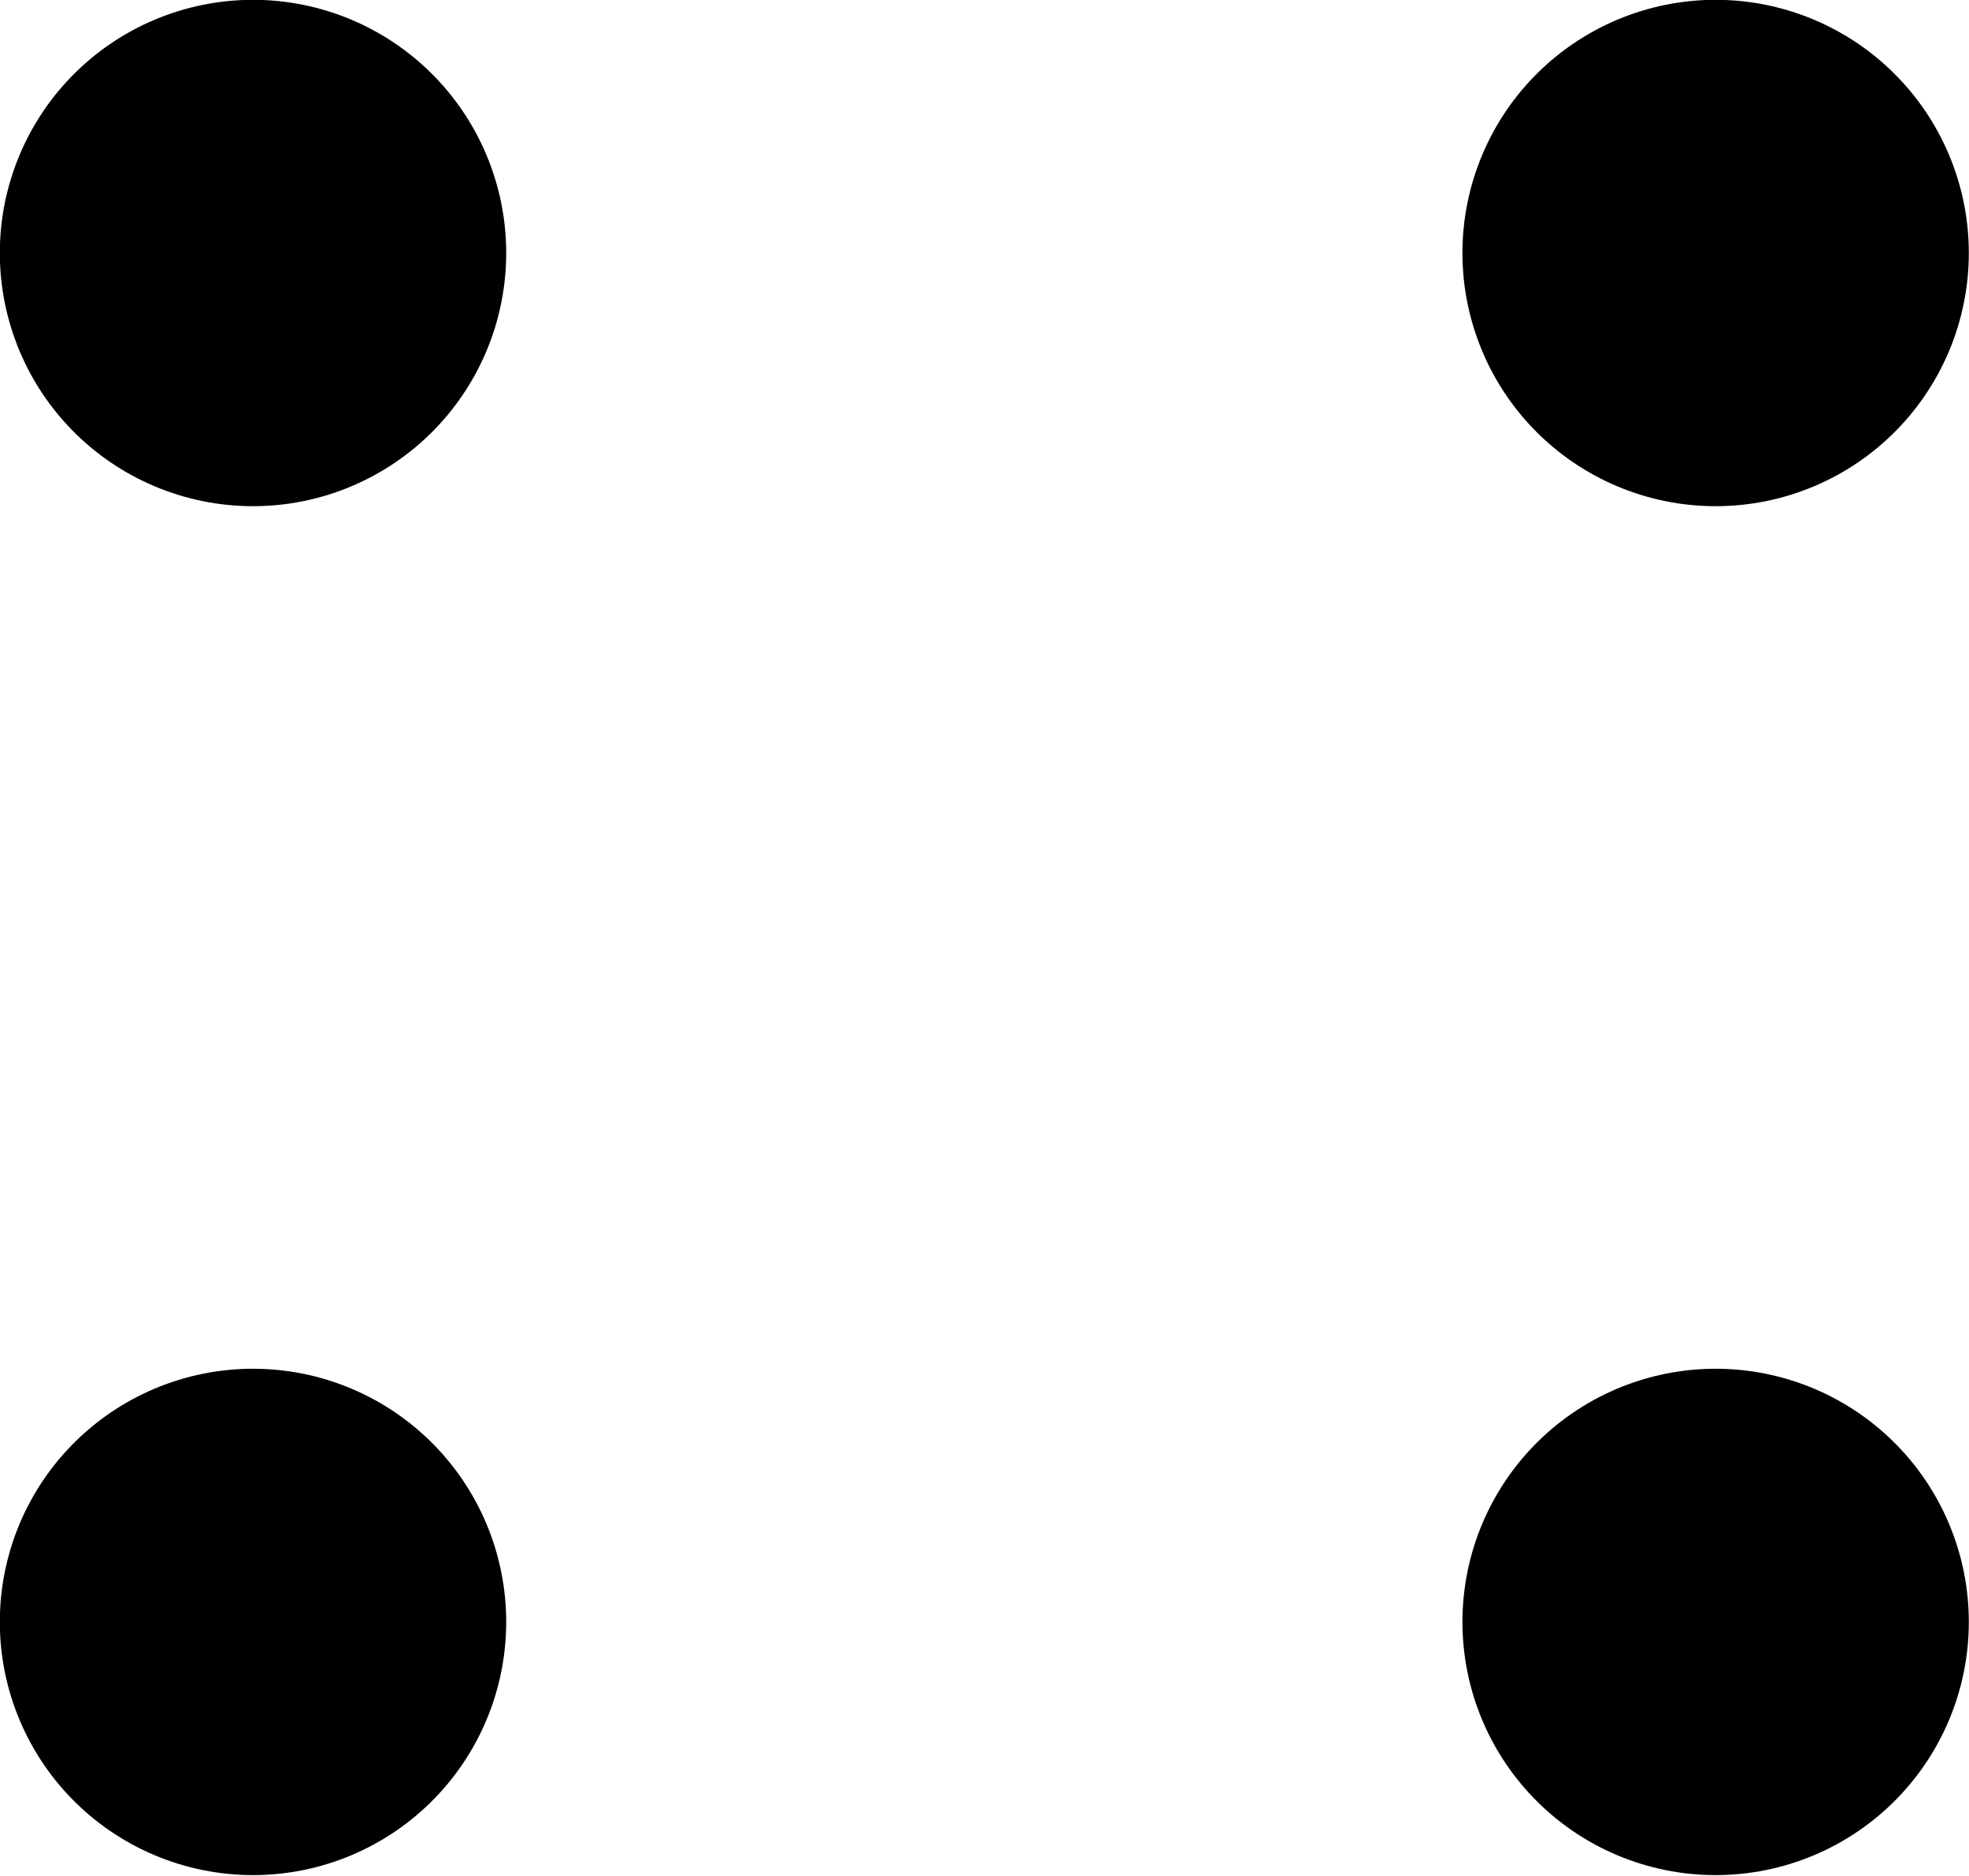
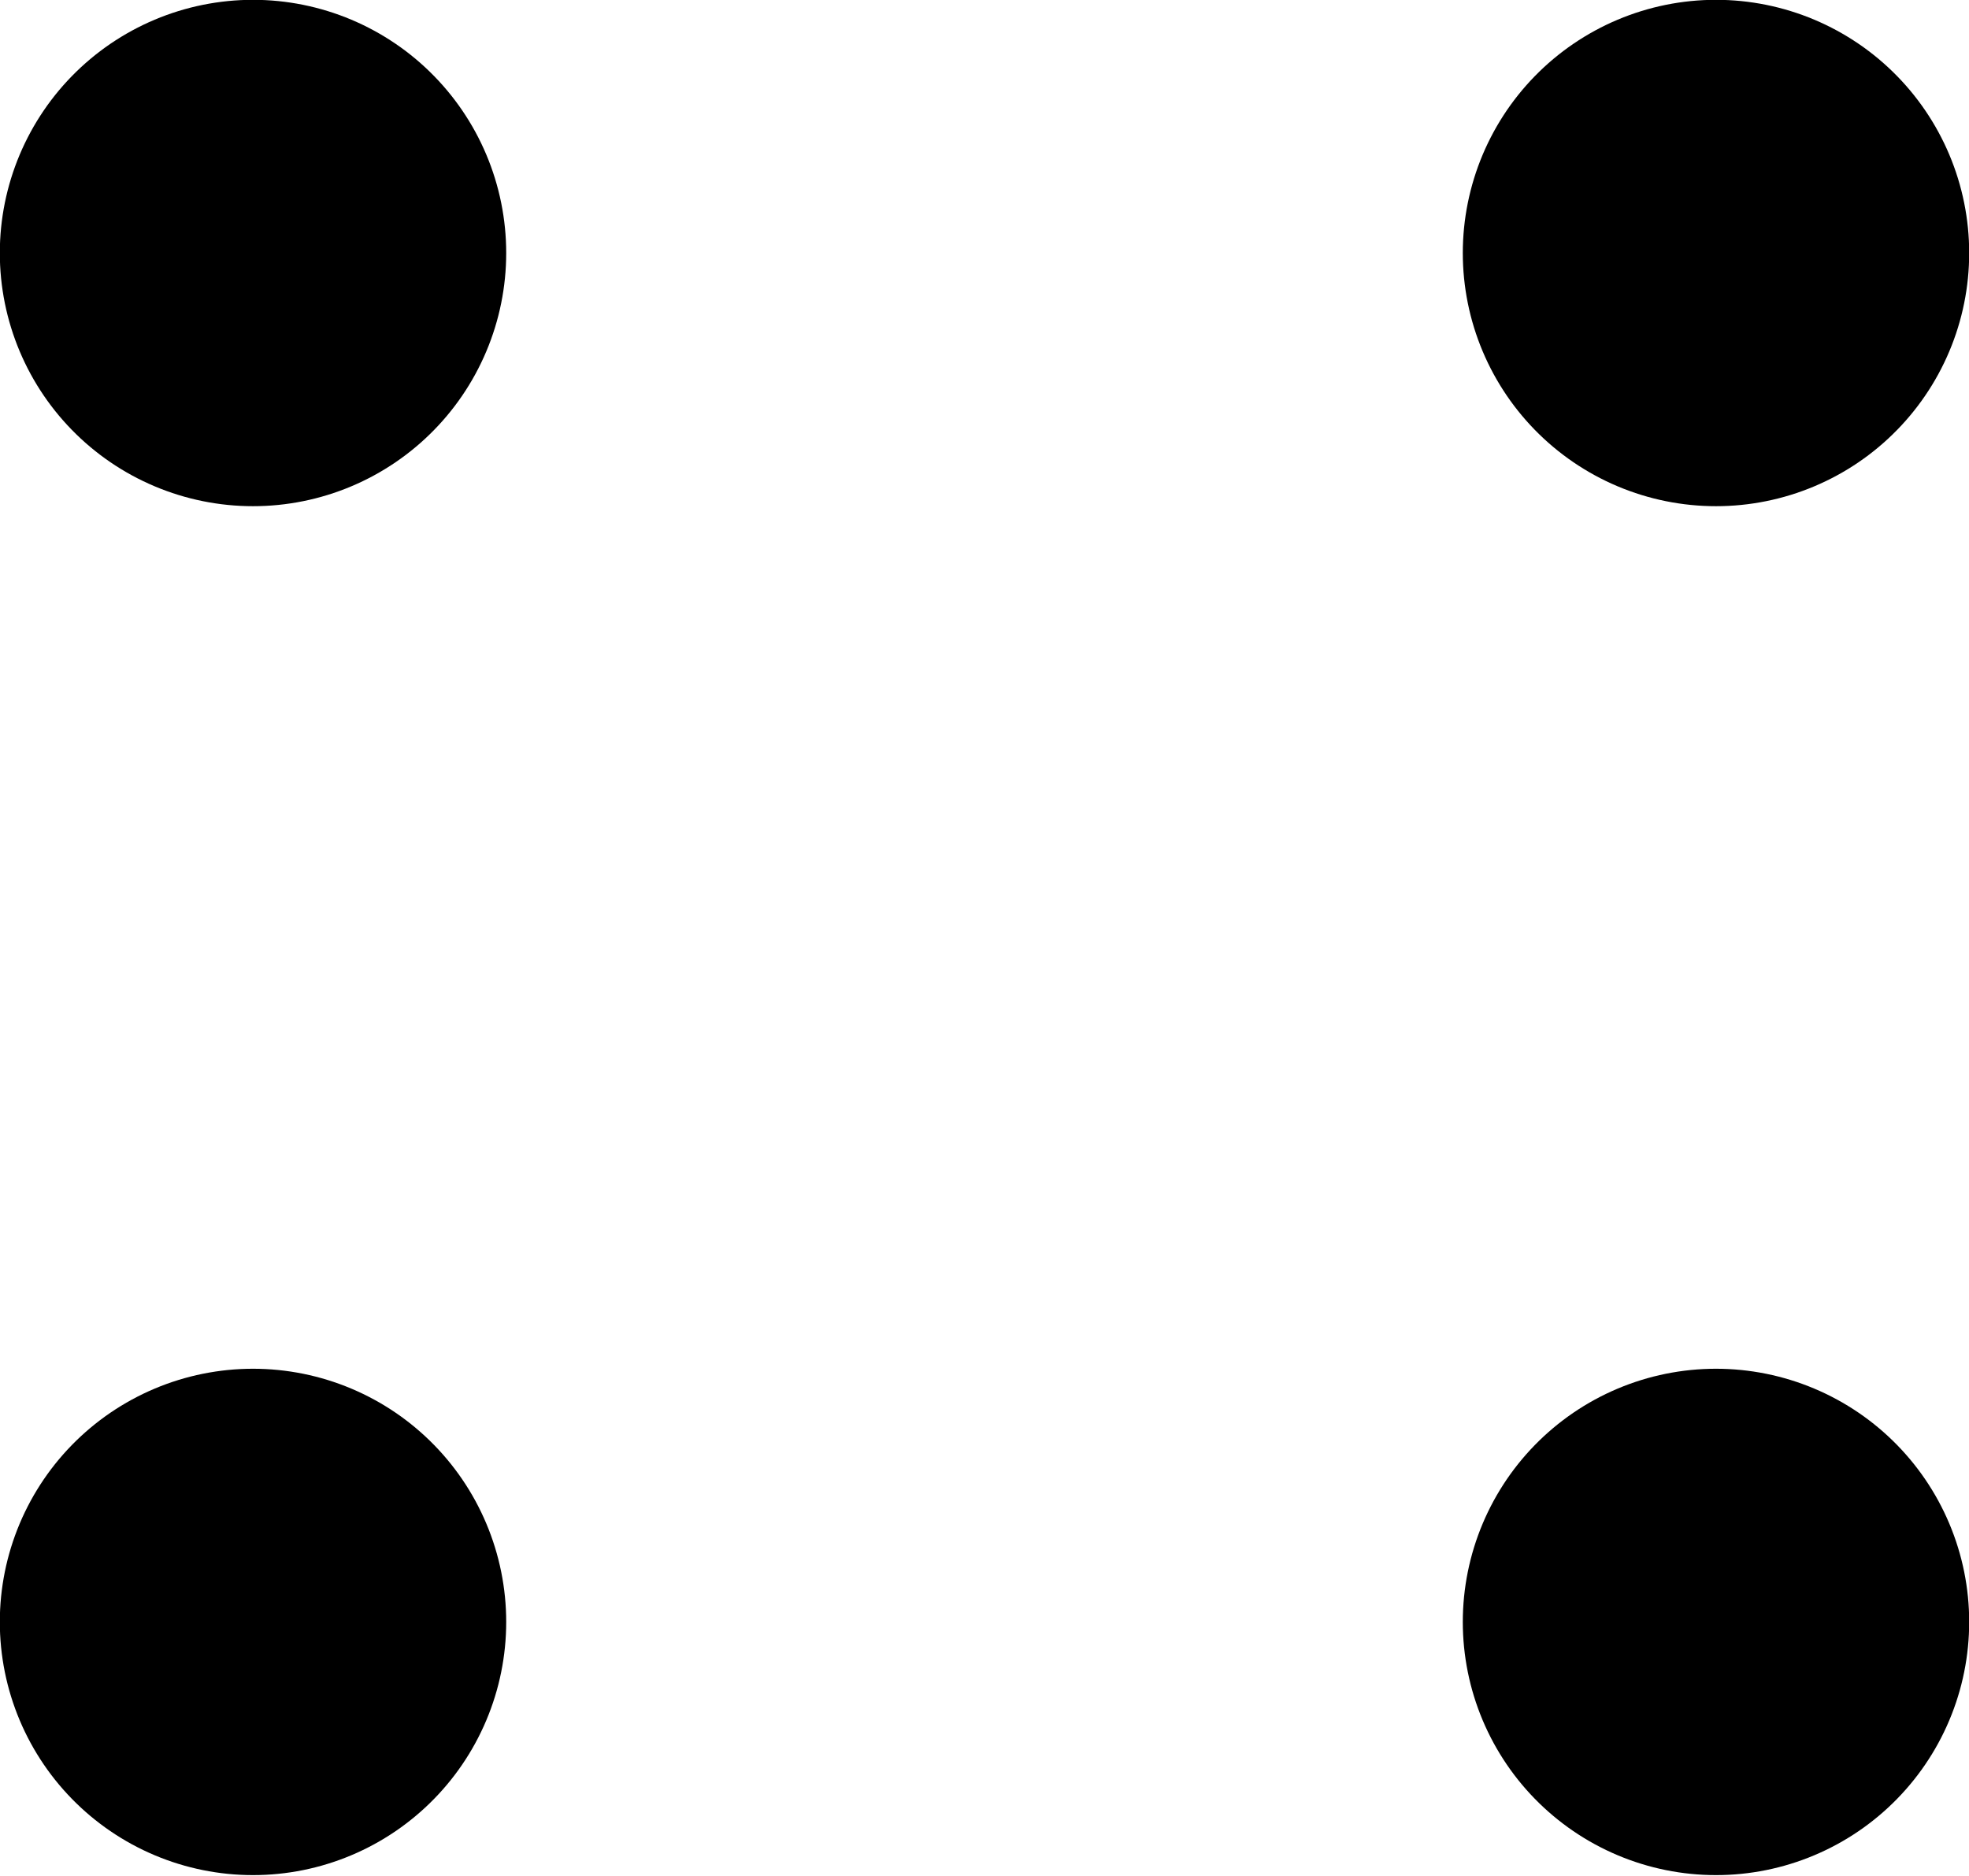
<svg xmlns="http://www.w3.org/2000/svg" width="53.62" height="51.07" viewBox="0 0 53.62 51.07">
-   <line x1="6.89" y1="6.89" x2="6.89" y2="6.89" fill="none" stroke="#000" stroke-linecap="round" stroke-linejoin="round" stroke-width="13.79" />
-   <line x1="46.72" y1="6.89" x2="46.72" y2="6.89" fill="none" stroke="#000" stroke-linecap="round" stroke-linejoin="round" stroke-width="13.79" />
-   <line x1="6.89" y1="44.17" x2="6.89" y2="44.17" fill="none" stroke="#000" stroke-linecap="round" stroke-linejoin="round" stroke-width="13.79" />
-   <line x1="46.72" y1="44.17" x2="46.72" y2="44.17" fill="none" stroke="#000" stroke-linecap="round" stroke-linejoin="round" stroke-width="13.79" />
+   <path d="M6.89,6.89h0" fill="none" stroke="#000" stroke-linecap="round" stroke-linejoin="round" stroke-width="13.79" />
+   <path d="M46.73,6.89h0" fill="none" stroke="#000" stroke-linecap="round" stroke-linejoin="round" stroke-width="13.79" />
+   <path d="M6.89,44.17h0" fill="none" stroke="#000" stroke-linecap="round" stroke-linejoin="round" stroke-width="13.79" />
+   <path d="M46.73,44.17h0" fill="none" stroke="#000" stroke-linecap="round" stroke-linejoin="round" stroke-width="13.79" />
+   <circle cx="46.73" cy="6.89" r="6.76" />
+   <circle cx="46.73" cy="44.17" r="6.76" />
+   <circle cx="6.89" cy="44.17" r="6.76" />
+   <circle cx="6.89" cy="6.89" r="6.76" />
</svg>
